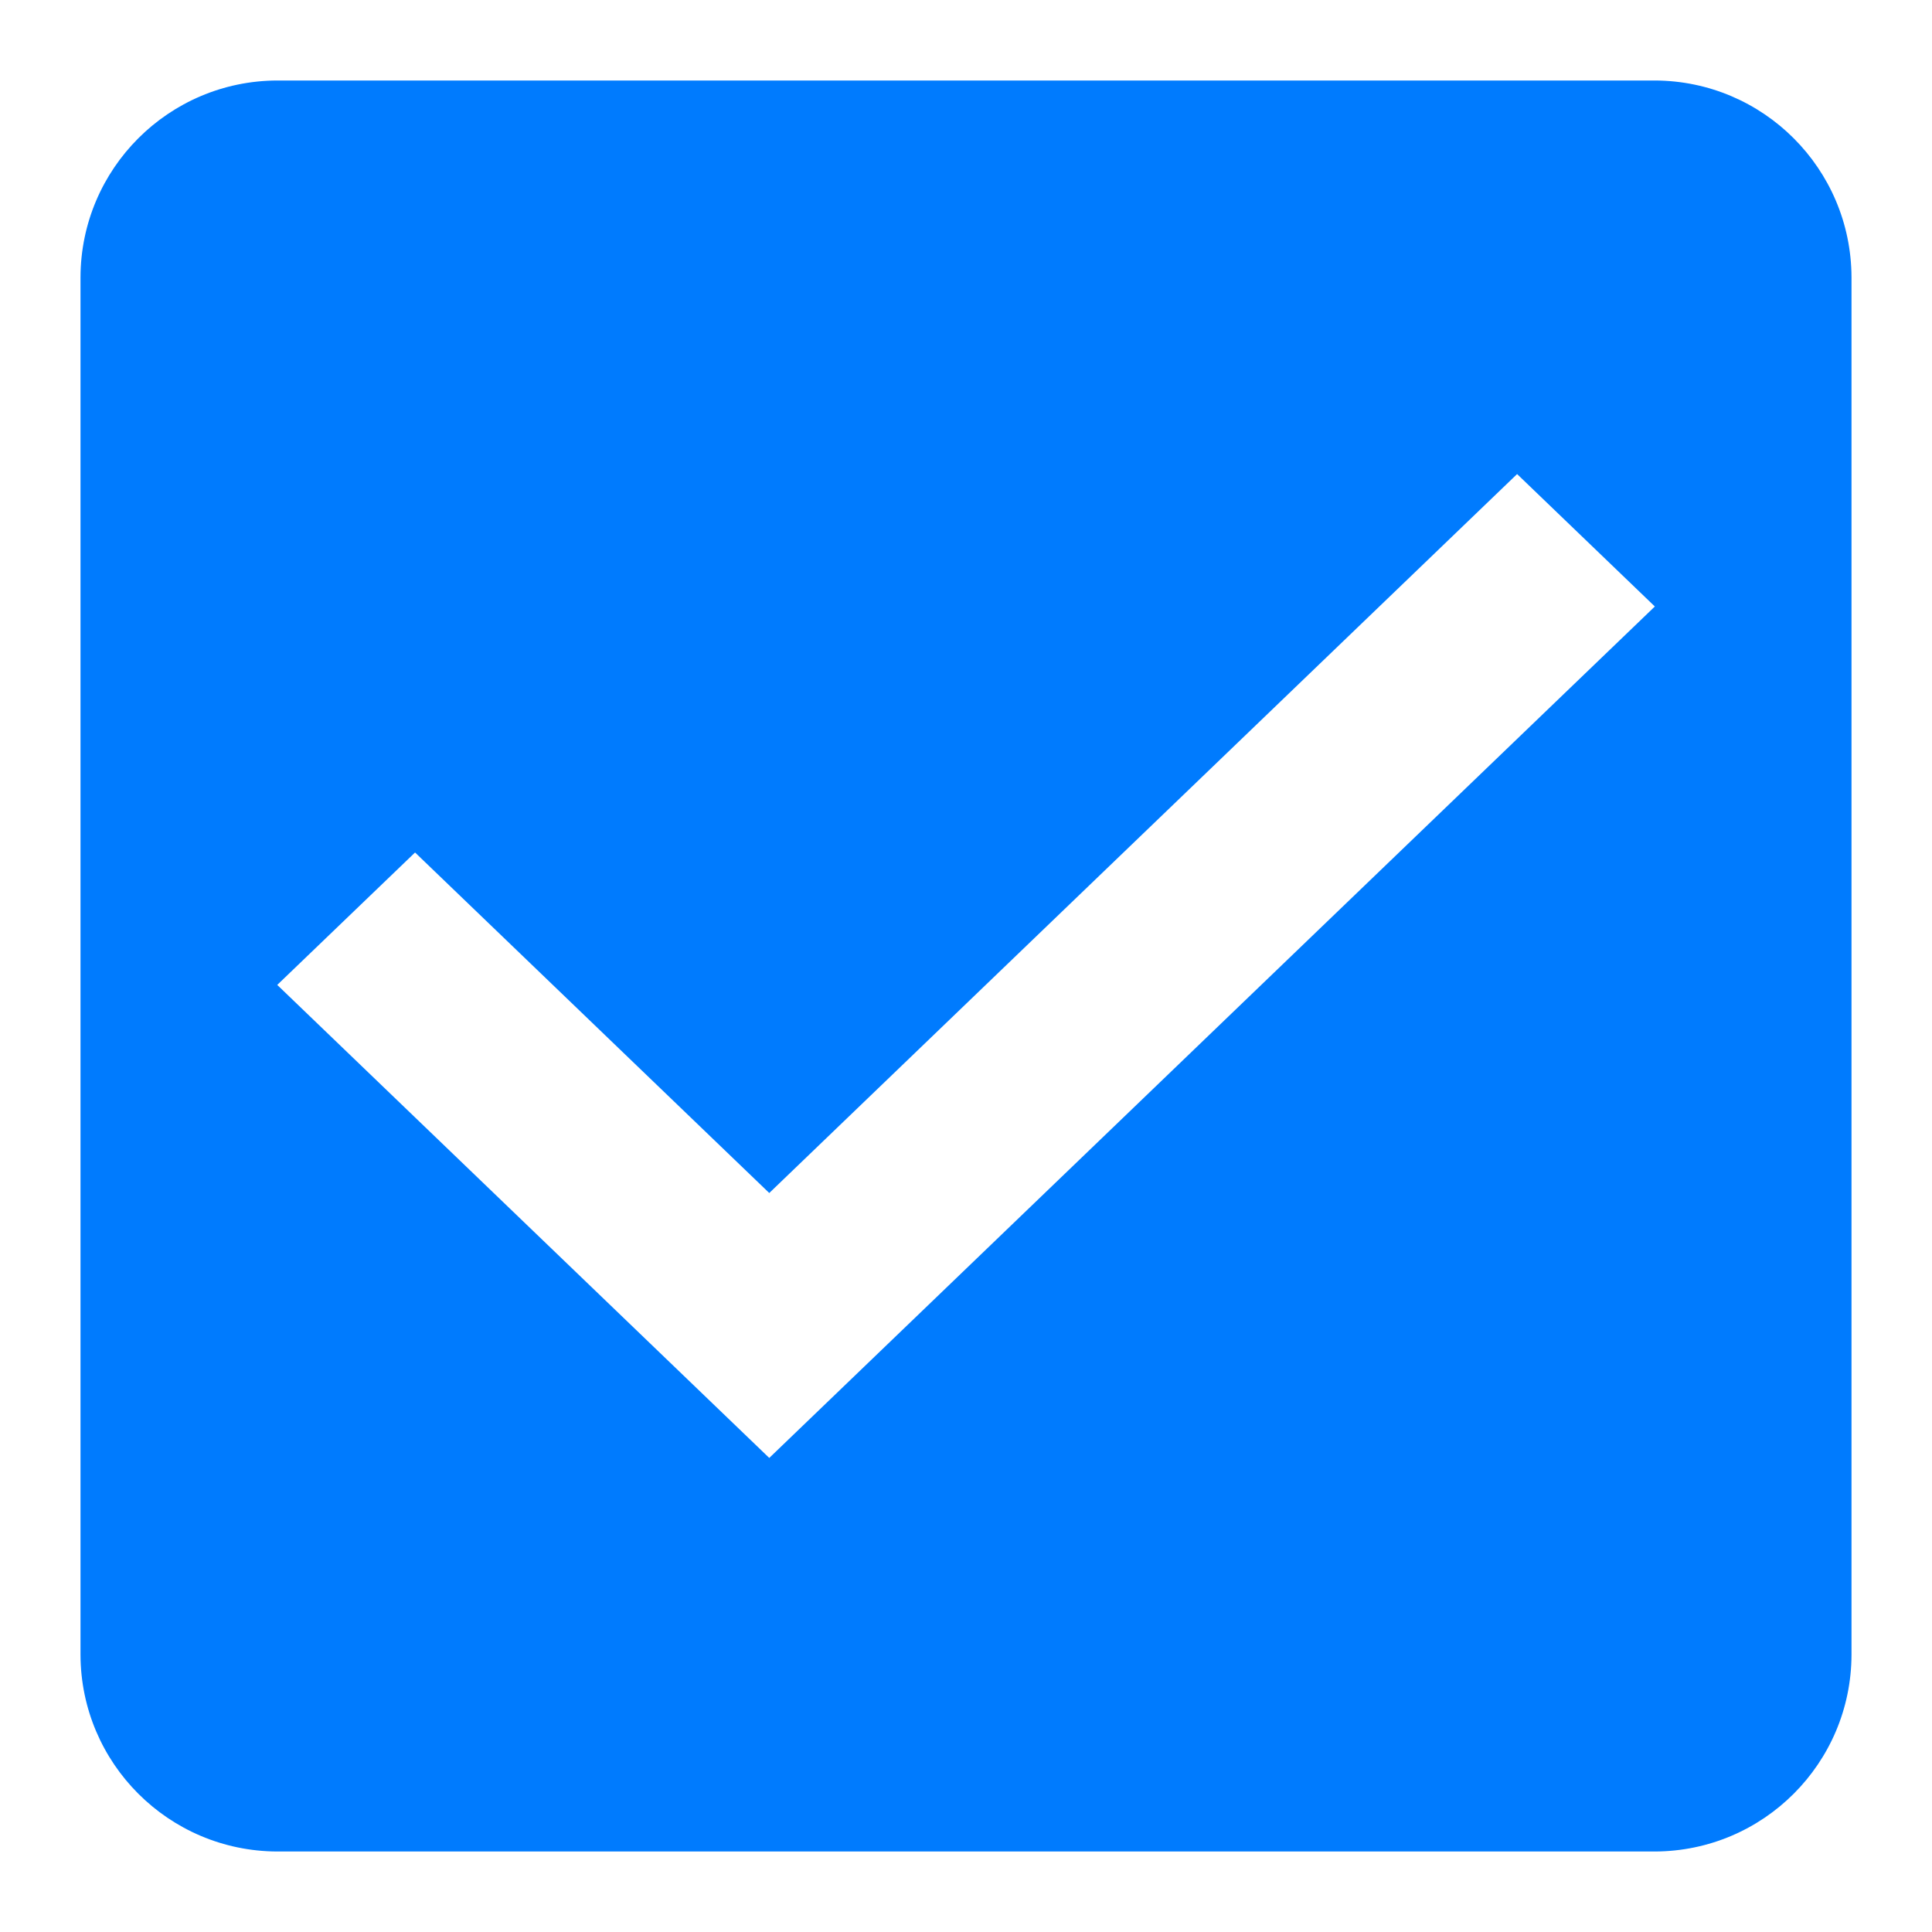
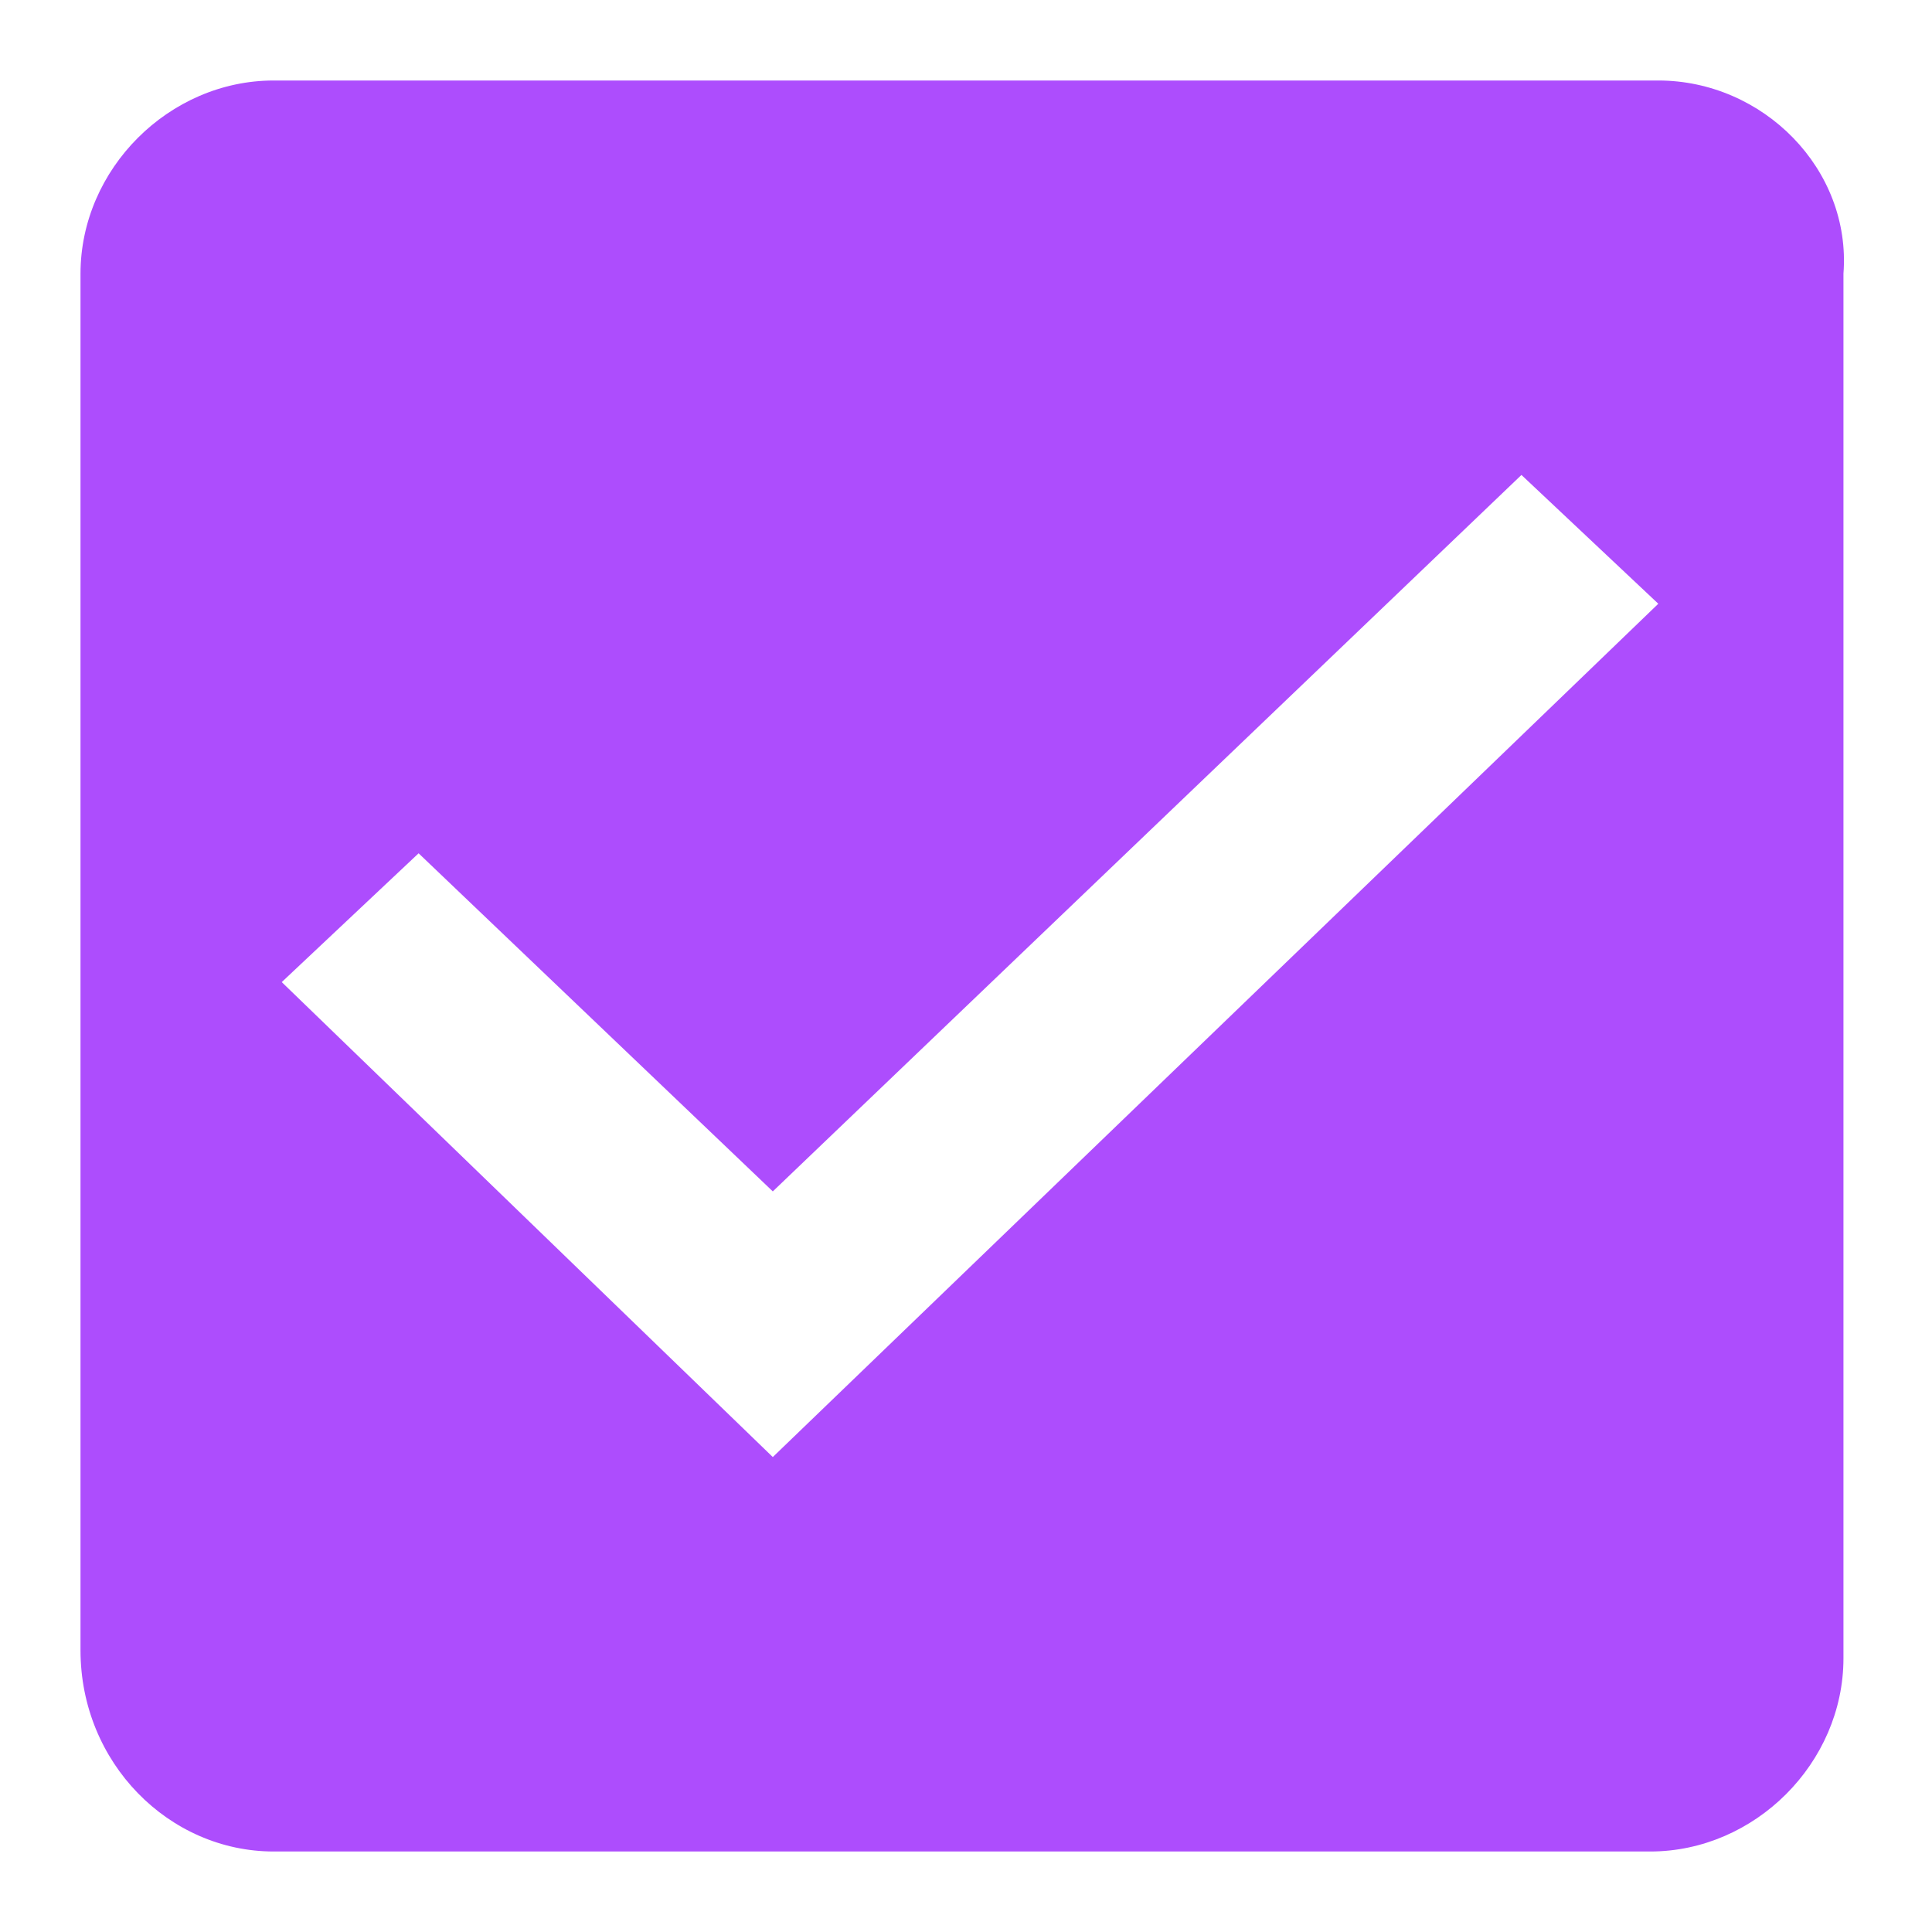
- <svg xmlns="http://www.w3.org/2000/svg" version="1.1" id="Layer_1" x="0px" y="0px" width="24px" height="24px" viewBox="0 0 24 24" enable-background="new 0 0 24 24" xml:space="preserve">
+ <svg xmlns="http://www.w3.org/2000/svg" version="1.1" id="Layer_1" x="0px" y="0px" viewBox="0 0 24 24" style="enable-background:new 0 0 24 24;" xml:space="preserve">
+   <style type="text/css">
+ 	.st0{fill:#AD4DFD;}
+ 	.st1{fill:none;}
+ </style>
  <g id="check_active" transform="translate(-290 -244)">
    <g id="Group_8199" transform="translate(291 245)">
-       <path id="check_on_light" fill="#007BFE" d="M19.557,0H2.444C1.096,0.004,0.004,1.096,0,2.444v17.113    C0.004,20.904,1.096,21.996,2.444,22h17.113c1.348-0.004,2.439-1.096,2.443-2.443V2.444C21.996,1.096,20.904,0.004,19.557,0z     M8.556,17.111l-6.112-5.876L4.156,9.59l4.4,4.23l9.29-8.931l1.711,1.645L8.556,17.111z" />
+       <path id="check_on_light" class="st0" d="M19.6,0H2.4C1.1,0,0,1.1,0,2.4v17.1C0,20.9,1.1,22,2.4,22h17.1c1.3,0,2.4-1.1,2.4-2.4    V2.4C22,1.1,20.9,0,19.6,0z M8.6,17.1l-6.1-5.9l1.7-1.6l4.4,4.2l9.3-8.9l1.7,1.6L8.6,17.1z" />
    </g>
-     <path id="Rectangle_4538" fill="none" d="M290,244h24v24h-24V244z" />
+     <path id="Rectangle_4538" class="st1" d="M290,244h24v24h-24V244z" />
  </g>
</svg>
